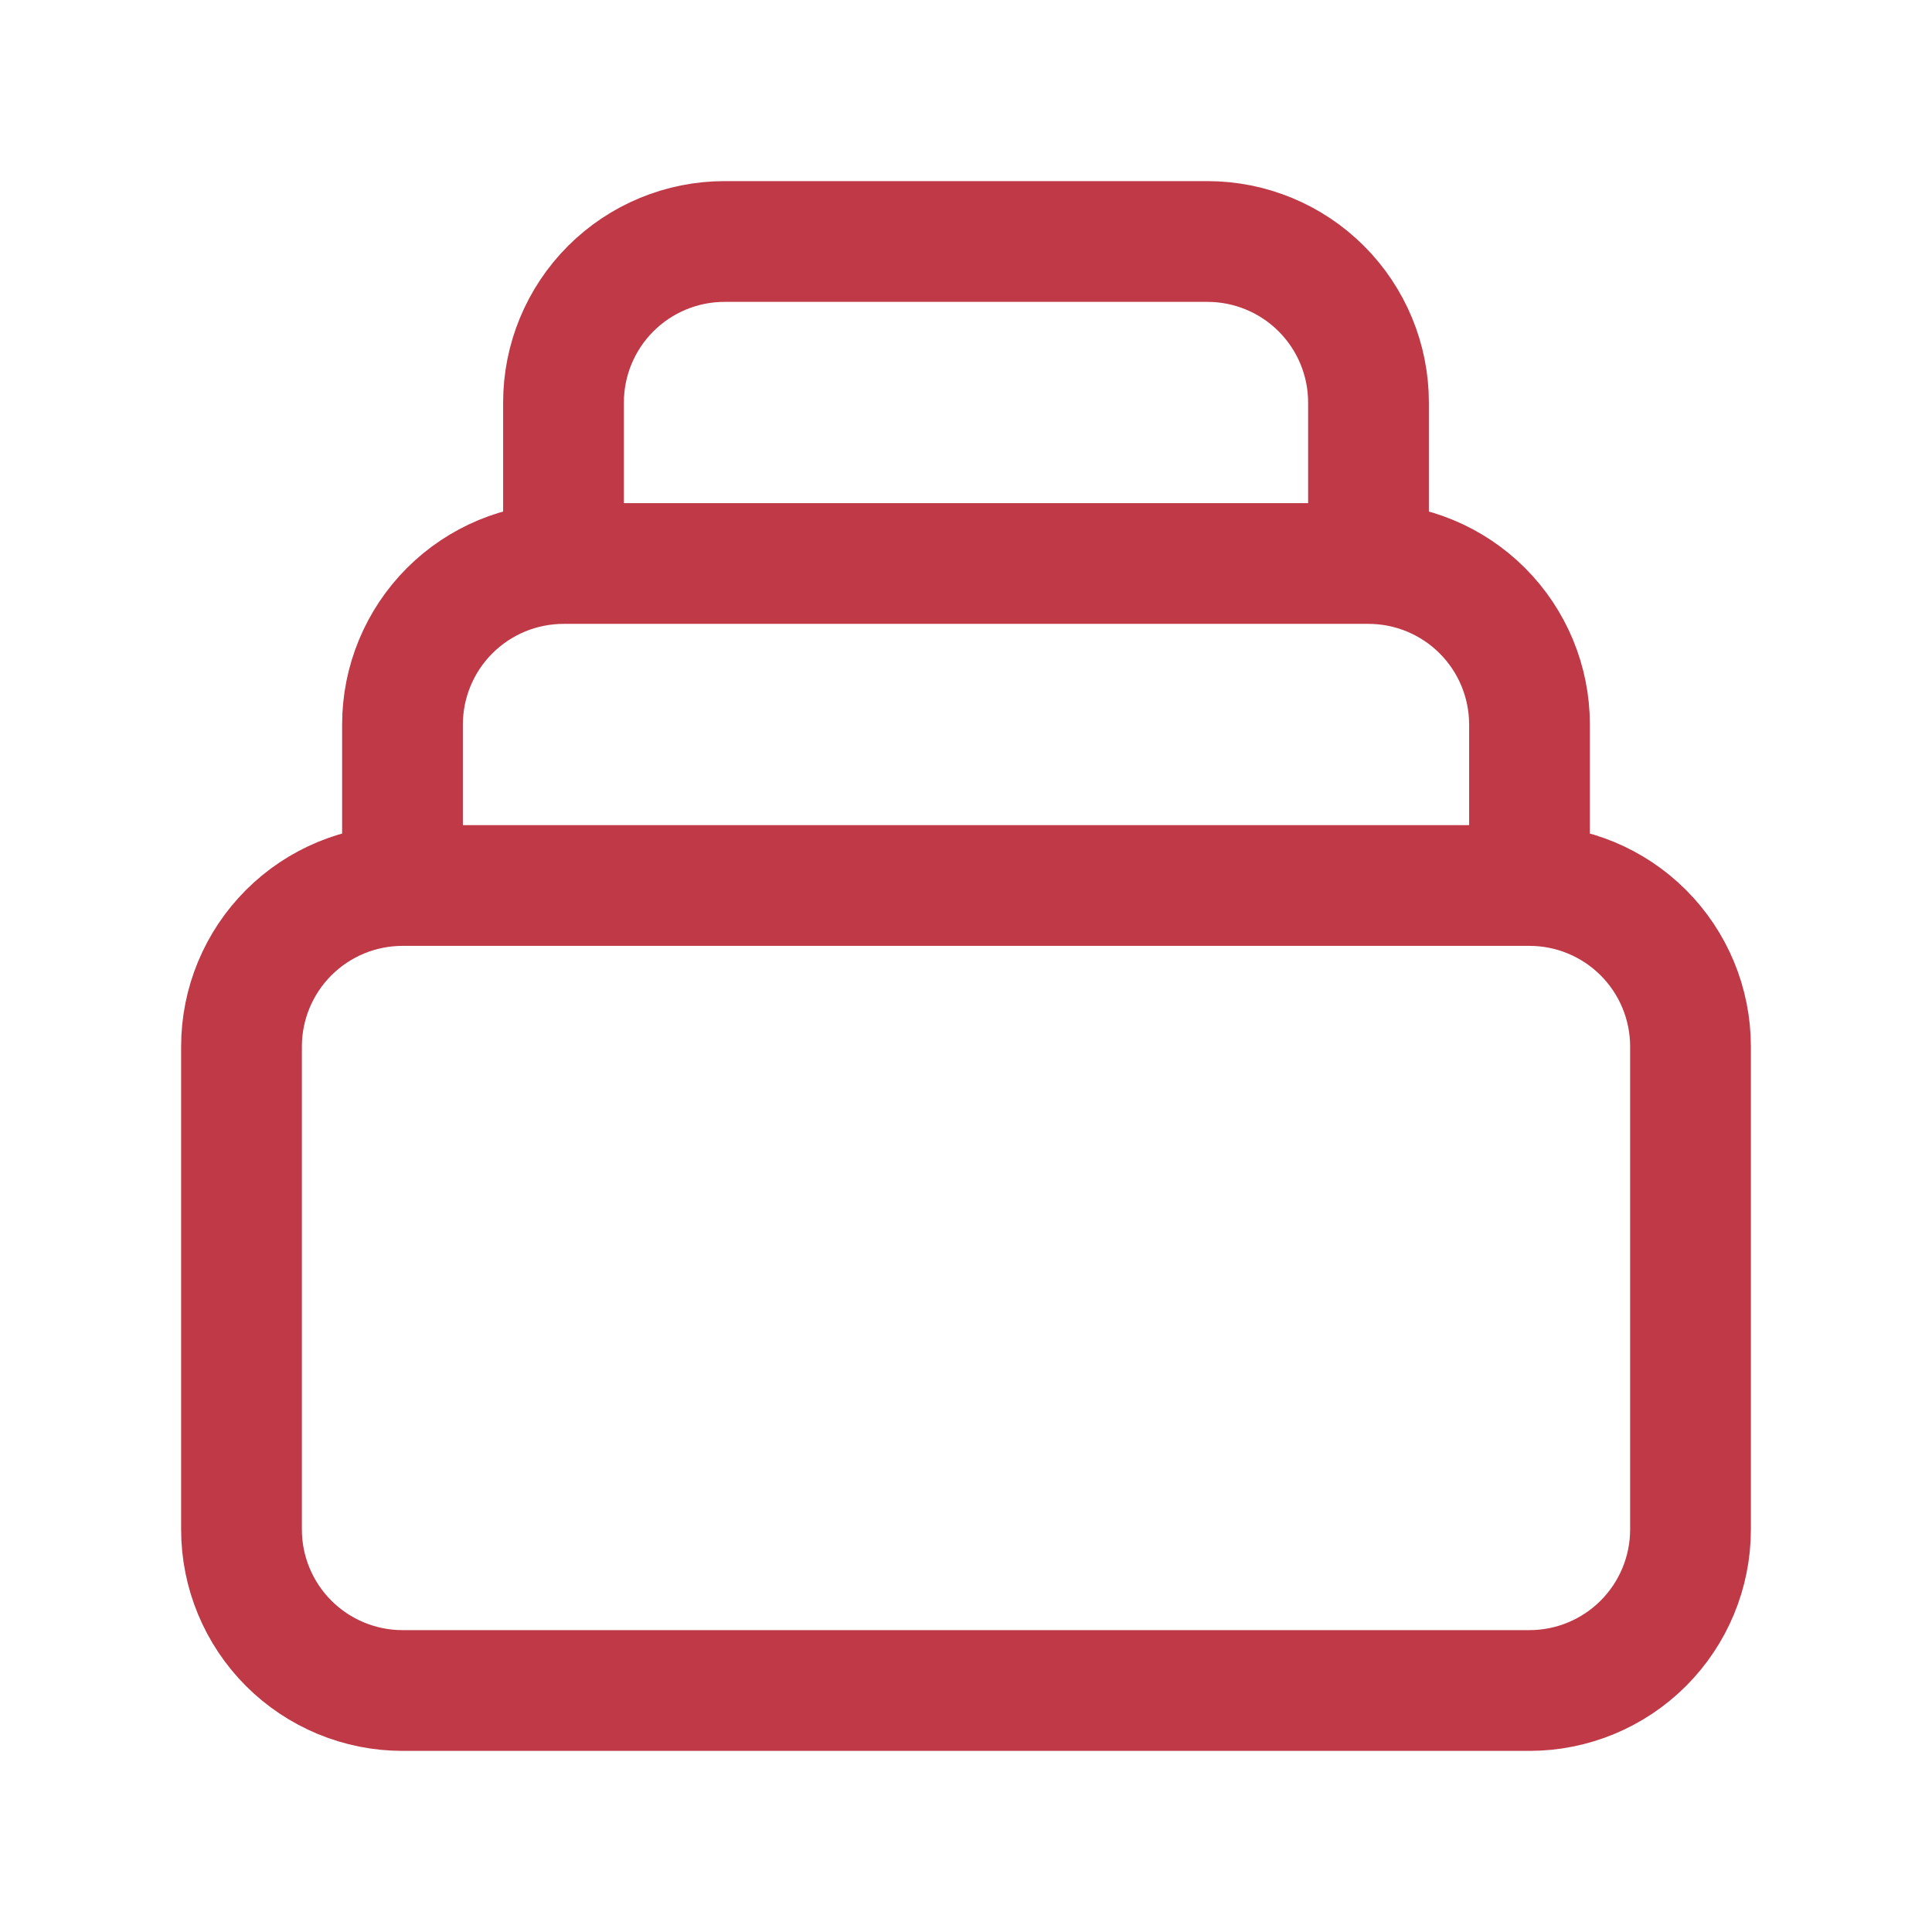
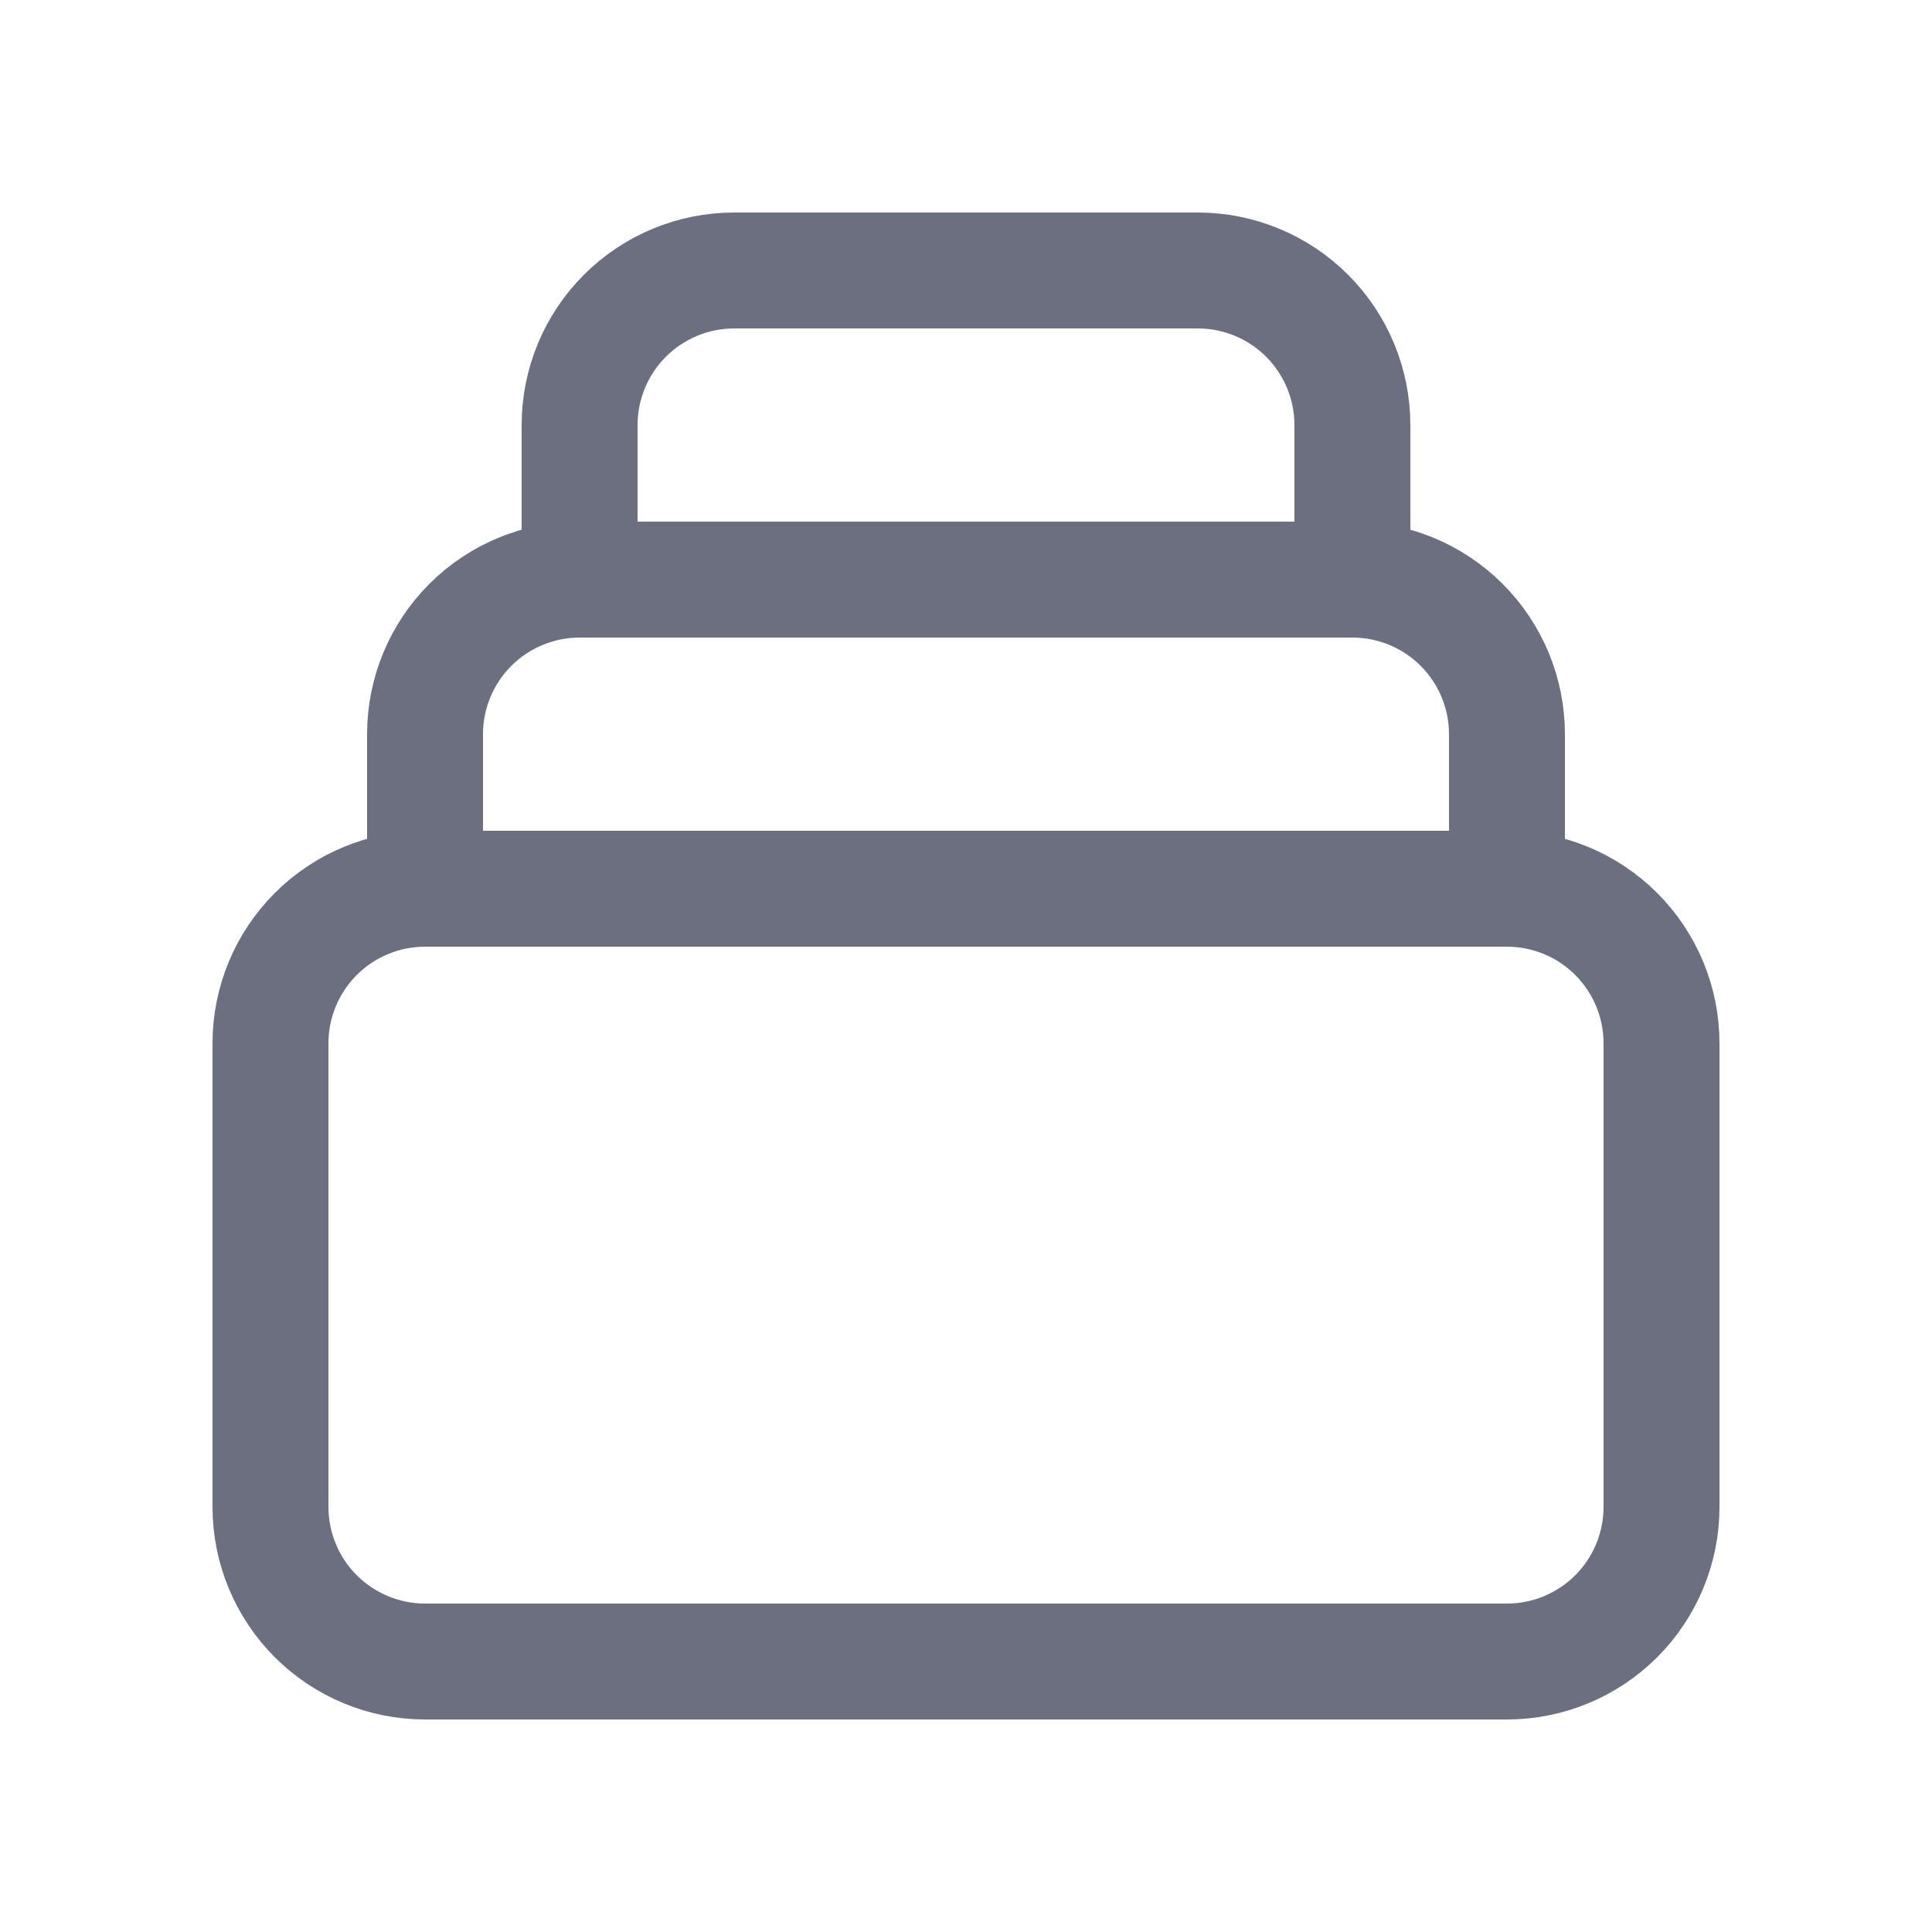
- <svg xmlns="http://www.w3.org/2000/svg" width="24" height="24" viewBox="0 0 24 24" fill="none">
+ <svg xmlns="http://www.w3.org/2000/svg" width="25" height="25" viewBox="0 0 25 25" fill="none">
  <g id="Icon Left">
-     <path id="Vector" d="M19 11H5M19 11C19.53 11 20.039 11.211 20.414 11.586C20.789 11.961 21 12.47 21 13V19C21 19.53 20.789 20.039 20.414 20.414C20.039 20.789 19.53 21 19 21H5C4.47 21 3.961 20.789 3.586 20.414C3.211 20.039 3 19.53 3 19V13C3 12.47 3.211 11.961 3.586 11.586C3.961 11.211 4.47 11 5 11M19 11V9C19 8.47 18.789 7.961 18.414 7.586C18.039 7.211 17.53 7 17 7M5 11V9C5 8.47 5.211 7.961 5.586 7.586C5.961 7.211 6.47 7 7 7M17 7V5C17 4.47 16.789 3.961 16.414 3.586C16.039 3.211 15.53 3 15 3H9C8.47 3 7.961 3.211 7.586 3.586C7.211 3.961 7 4.47 7 5V7M17 7H7" stroke="#BF3947" stroke-width="1.5" stroke-linecap="round" stroke-linejoin="round" />
+     <path id="Vector" d="M19.5 11.5H5.5M19.5 11.5C20.03 11.5 20.539 11.711 20.914 12.086C21.289 12.461 21.5 12.97 21.5 13.5V19.5C21.5 20.03 21.289 20.539 20.914 20.914C20.539 21.289 20.03 21.5 19.5 21.5H5.5C4.97 21.5 4.461 21.289 4.086 20.914C3.711 20.539 3.5 20.03 3.5 19.5V13.5C3.5 12.97 3.711 12.461 4.086 12.086C4.461 11.711 4.97 11.5 5.5 11.5M19.5 11.5V9.5C19.5 8.97 19.289 8.461 18.914 8.086C18.539 7.711 18.03 7.5 17.5 7.5M5.5 11.5V9.5C5.5 8.97 5.711 8.461 6.086 8.086C6.461 7.711 6.97 7.5 7.5 7.5M17.5 7.5V5.5C17.5 4.97 17.289 4.461 16.914 4.086C16.539 3.711 16.03 3.5 15.5 3.5H9.5C8.97 3.5 8.461 3.711 8.086 4.086C7.711 4.461 7.5 4.97 7.5 5.5V7.5M17.5 7.5H7.5" stroke="#6B6F80" stroke-width="1.5" stroke-linecap="round" stroke-linejoin="round" />
  </g>
</svg>
